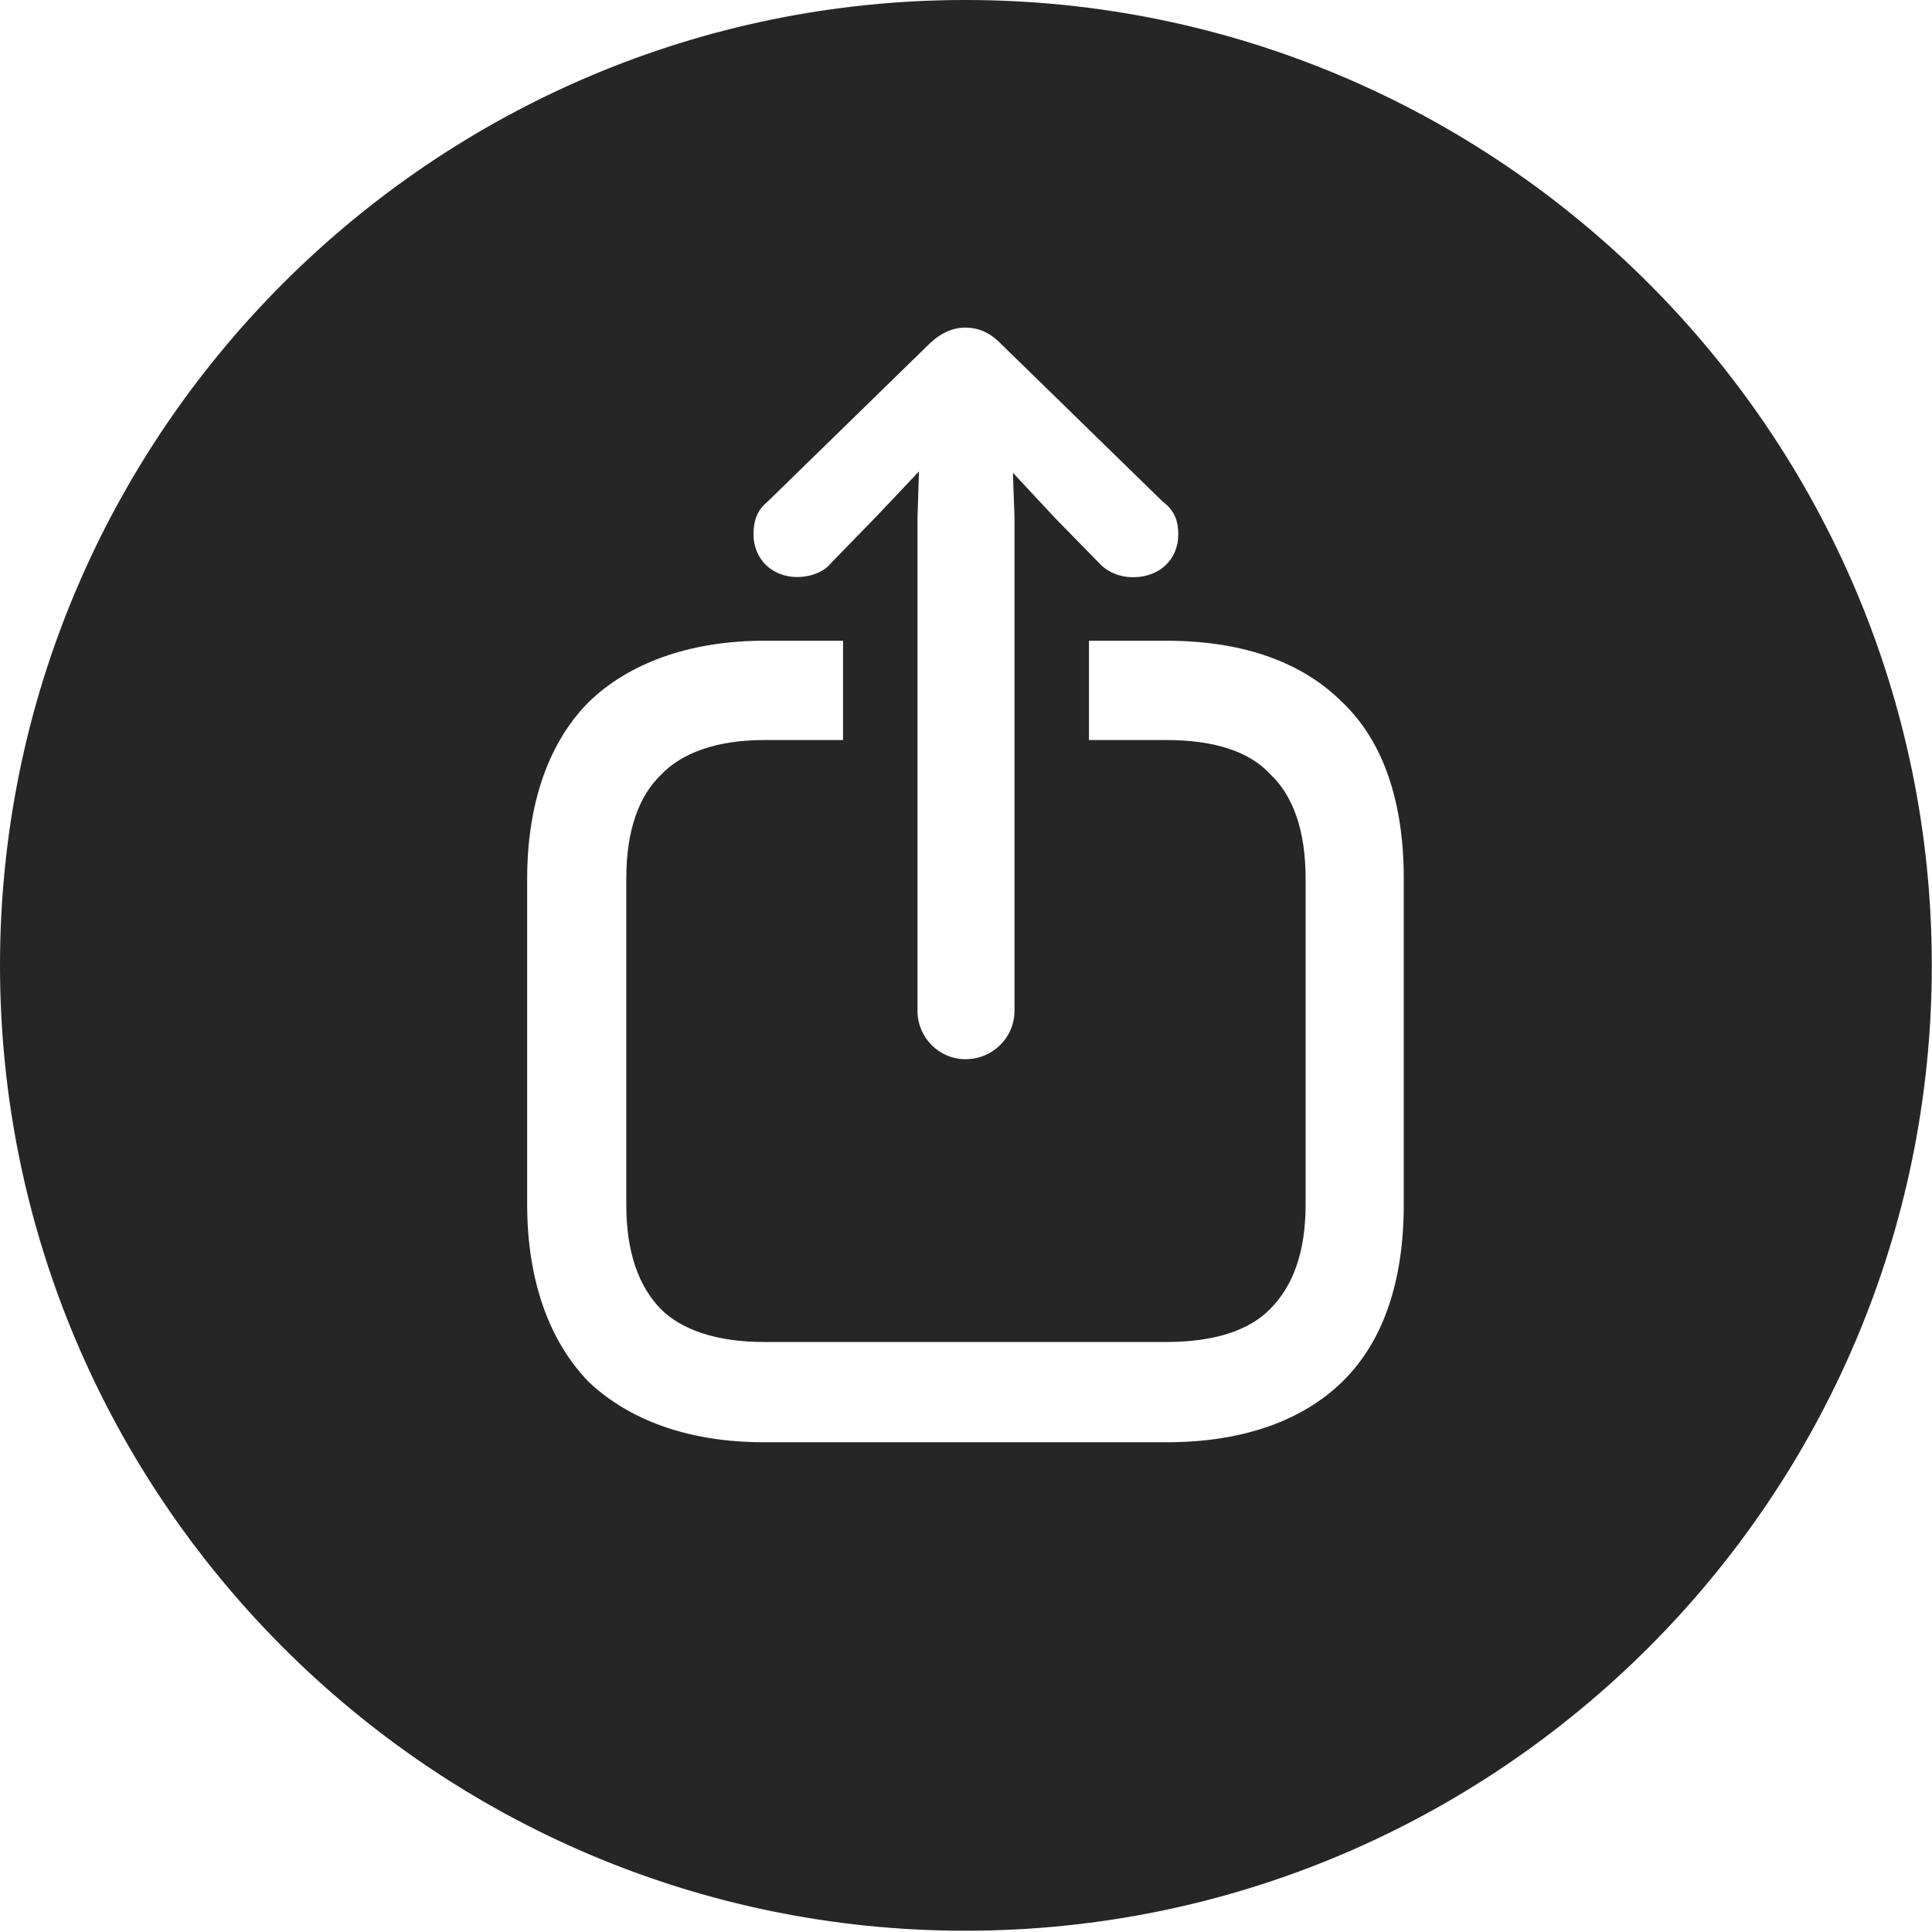
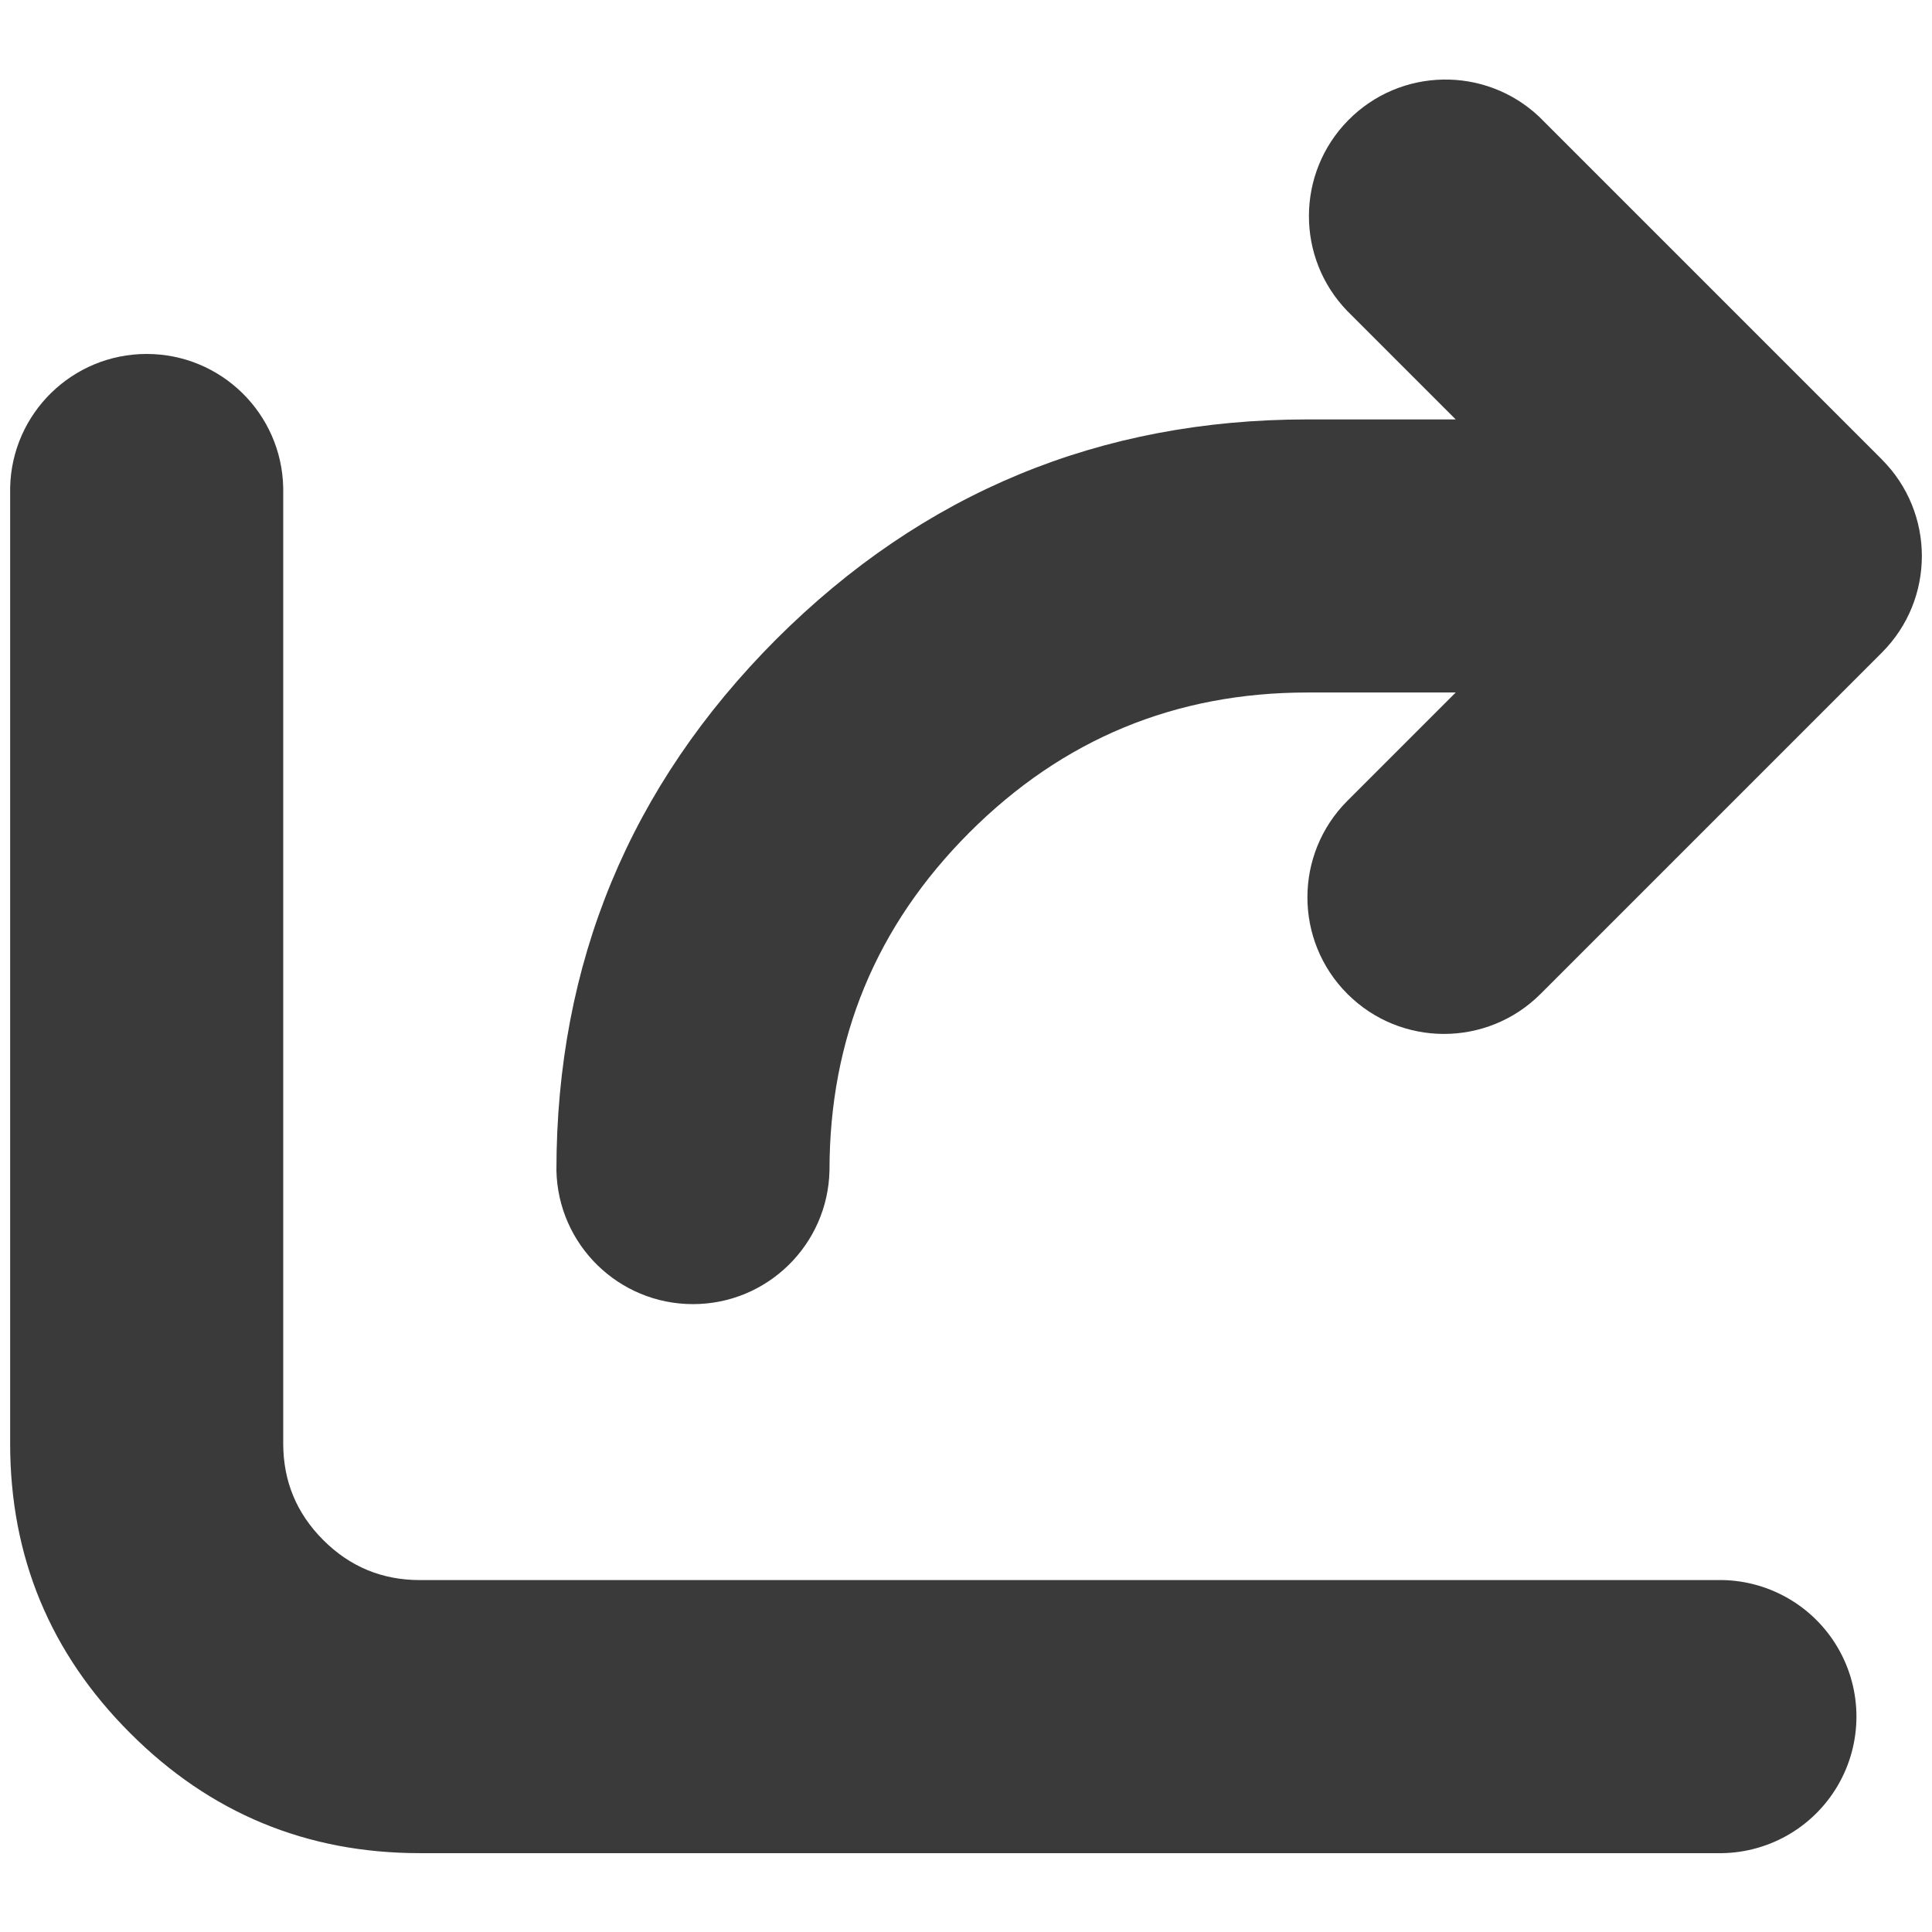
- <svg xmlns="http://www.w3.org/2000/svg" version="1.1" viewBox="0 0 19.92 19.922">
-   <g>
-     <rect height="19.922" opacity="0" width="19.92" x="0" y="0" />
-     <path d="M19.92 9.955C19.92 15.441 15.451 19.909 9.955 19.909C4.469 19.909 4.44089e-16 15.441 4.44089e-16 9.955C4.44089e-16 4.469 4.469 0 9.955 0C15.451 0 19.92 4.469 19.92 9.955ZM11.229 6.607L11.229 7.631L12.028 7.631C12.526 7.631 12.887 7.752 13.098 7.983C13.331 8.201 13.463 8.559 13.463 9.06L13.463 12.419C13.463 12.923 13.328 13.266 13.098 13.497C12.885 13.717 12.524 13.838 12.028 13.838L7.879 13.838C7.398 13.838 7.032 13.717 6.812 13.497C6.589 13.264 6.458 12.923 6.458 12.419L6.458 9.06C6.458 8.559 6.589 8.211 6.812 7.993C7.032 7.76 7.398 7.631 7.879 7.631L8.693 7.631L8.693 6.607L7.879 6.607C7.093 6.607 6.47 6.85 6.07 7.24C5.669 7.643 5.436 8.266 5.436 9.06L5.436 12.419C5.436 13.213 5.669 13.836 6.07 14.249C6.483 14.64 7.093 14.872 7.879 14.872L12.028 14.872C12.837 14.872 13.441 14.638 13.84 14.249C14.264 13.836 14.475 13.213 14.475 12.419L14.475 9.06C14.475 8.266 14.264 7.643 13.84 7.24C13.439 6.839 12.837 6.607 12.028 6.607ZM9.594 3.535L7.917 5.171C7.803 5.264 7.77 5.376 7.77 5.509C7.77 5.768 7.963 5.95 8.22 5.95C8.363 5.95 8.5 5.896 8.572 5.803L9.025 5.338L9.476 4.861L9.461 5.338L9.461 10.425C9.461 10.696 9.681 10.922 9.955 10.922C10.239 10.922 10.461 10.696 10.461 10.425L10.461 5.338L10.445 4.875L10.876 5.338L11.333 5.805C11.414 5.896 11.544 5.952 11.683 5.952C11.959 5.952 12.15 5.768 12.15 5.509C12.15 5.372 12.11 5.262 11.99 5.173L10.311 3.535C10.197 3.421 10.077 3.378 9.953 3.378C9.839 3.378 9.718 3.421 9.594 3.535Z" fill="black" fill-opacity="0.85" />
+ <svg xmlns="http://www.w3.org/2000/svg" width="32" height="32" viewBox="0 0 32 32" version="1.1" id="svg1" xml:space="preserve">
+   <defs id="defs1" />
+   <g id="layer1" style="display:inline" transform="translate(-294)">
+     <path d="m 325.169,7.609 -5.654,-5.654 -0.023,-0.023 a 2.262,2.262 0 0 0 -3.175,3.221 l 1.794,1.794 h -2.456 q -5.152,0 -8.798,3.641 -3.641,3.648 -3.641,8.798 a 2.262,2.262 0 0 0 4.523,0 q 0,-3.279 2.318,-5.598 2.318,-2.318 5.598,-2.318 h 2.456 l -1.794,1.794 a 2.262,2.262 0 1 0 3.2,3.198 l 5.654,-5.654 a 2.262,2.262 0 0 0 -0.002,-3.198 z M 300.953,30.694 h 21.486 a 2.262,2.262 0 1 0 0,-4.523 h -21.486 q -0.936,0 -1.599,-0.663 -0.663,-0.663 -0.663,-1.599 V 8.077 a 2.262,2.262 0 0 0 -4.523,0 V 23.909 q 0,2.811 1.988,4.797 1.986,1.988 4.797,1.988 z" fill="#3a3a3a" p-id="7002" id="path1" style="stroke-width:1" />
  </g>
</svg>
